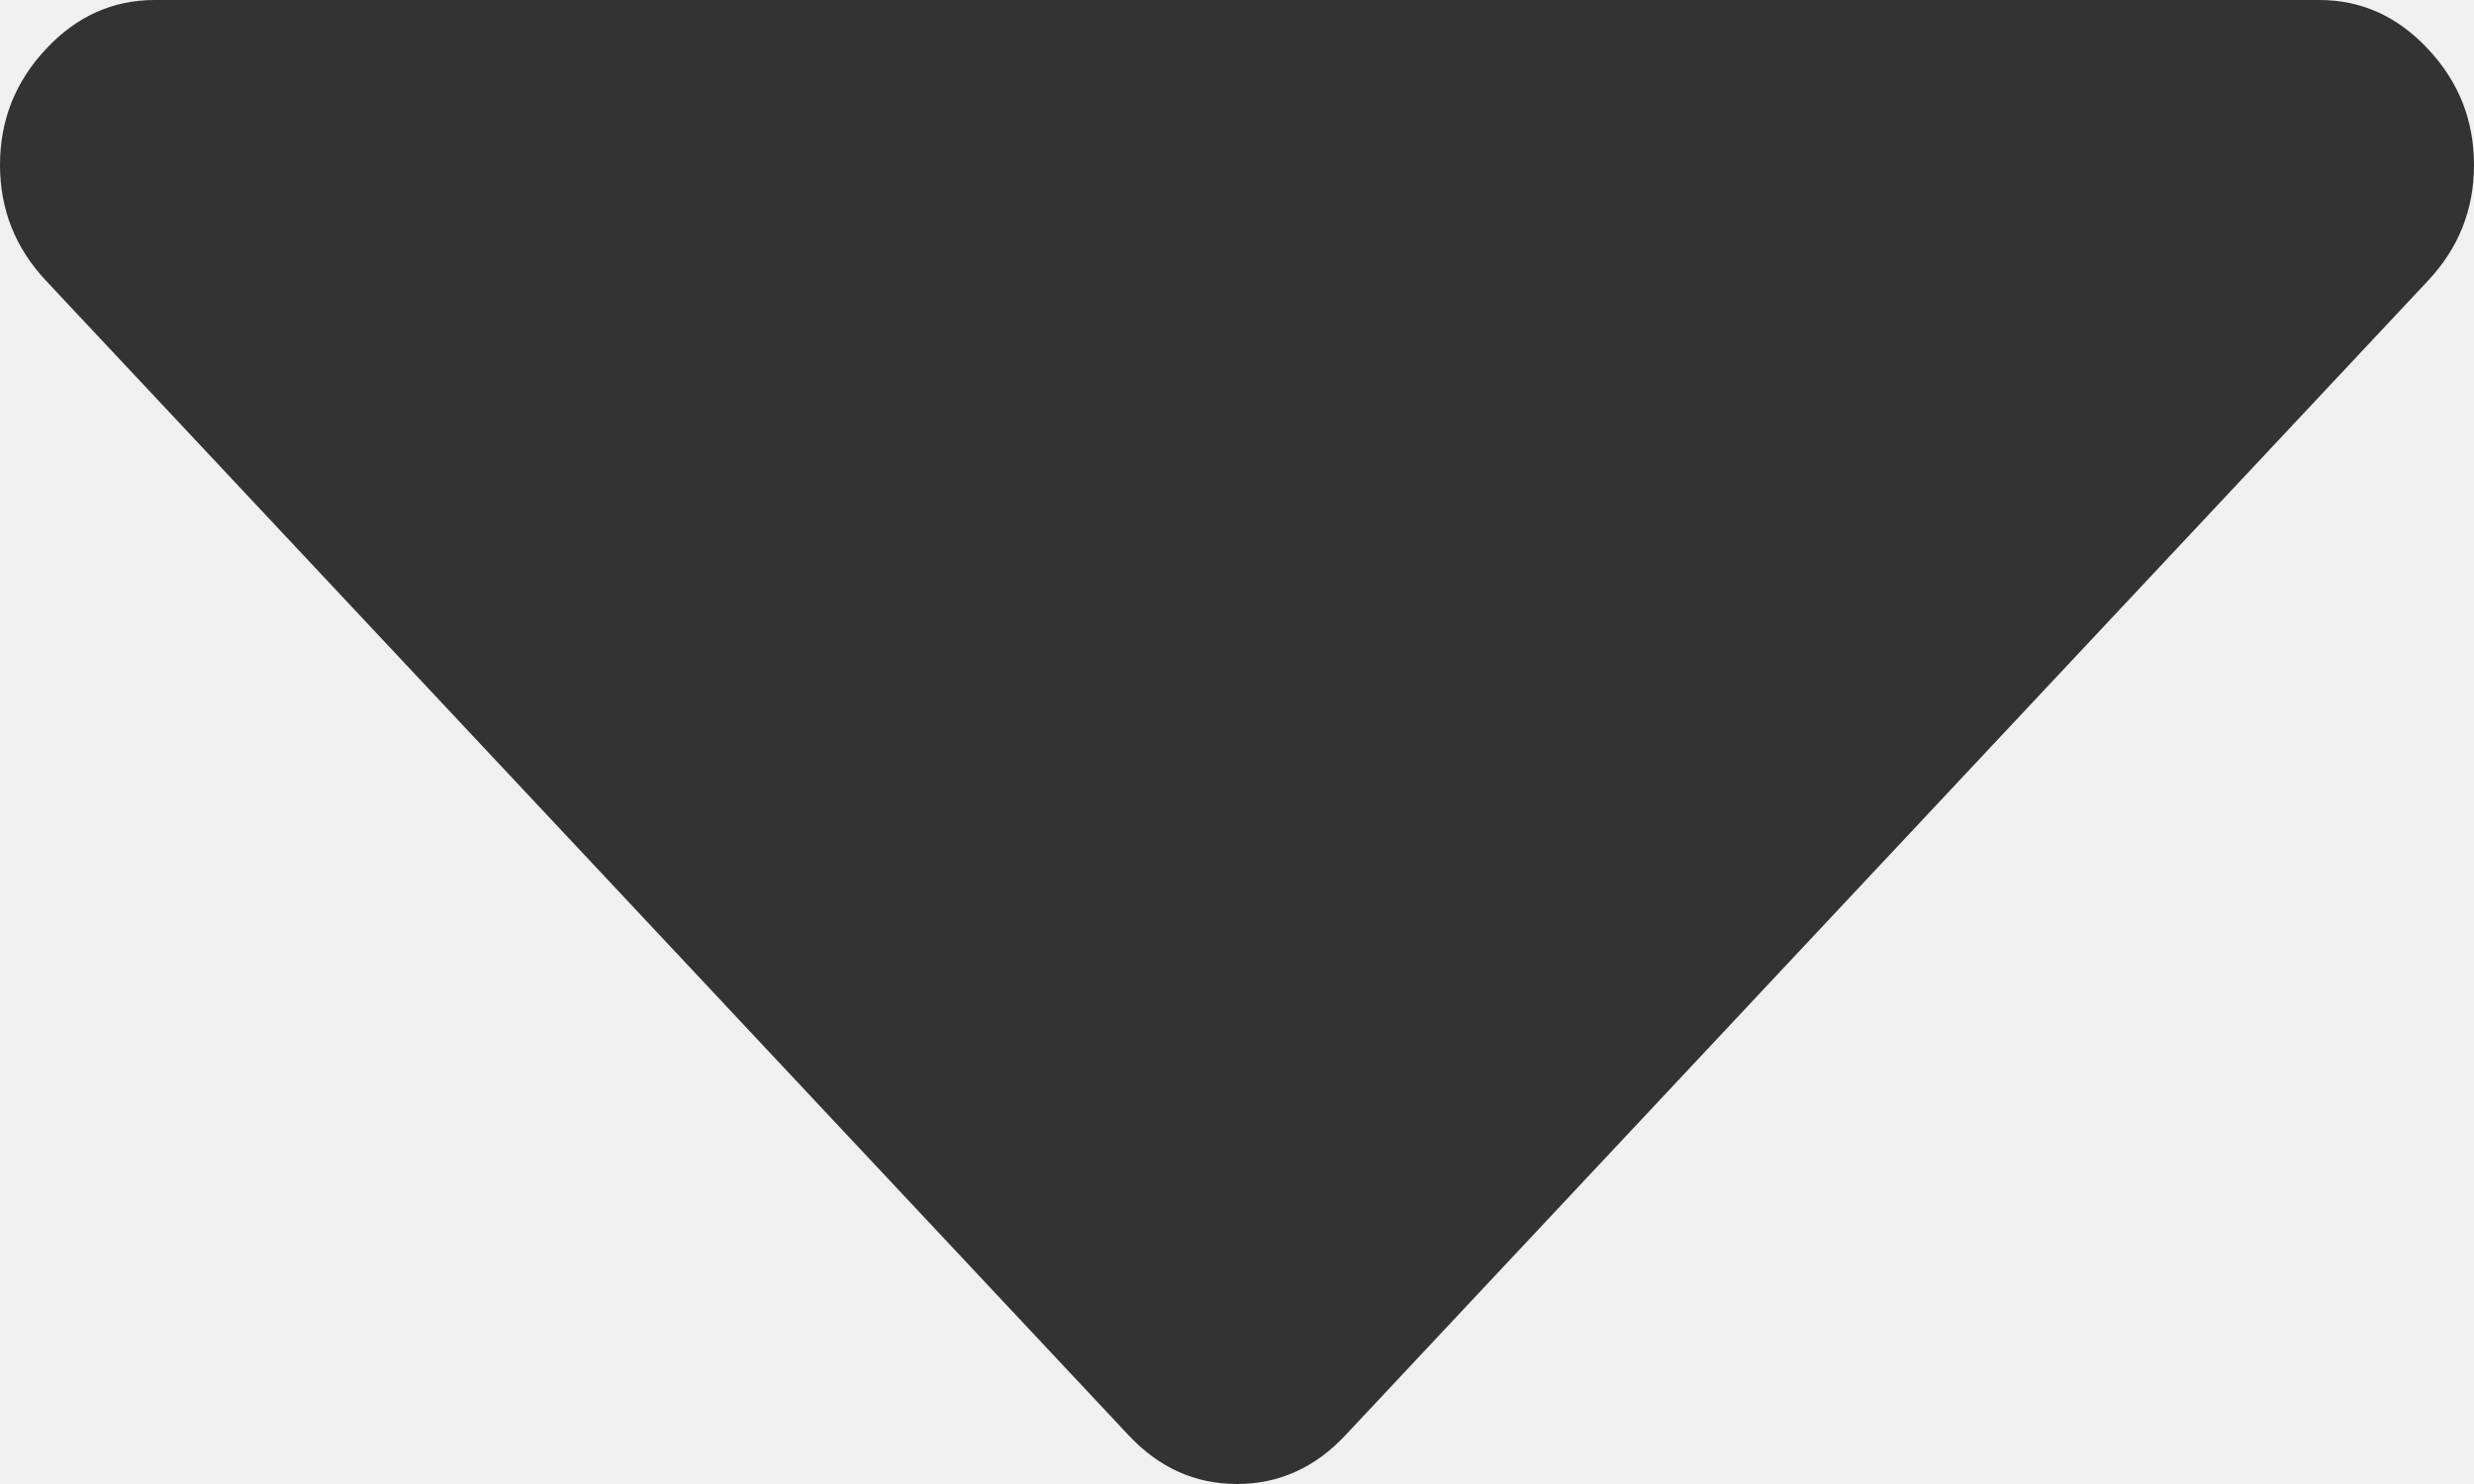
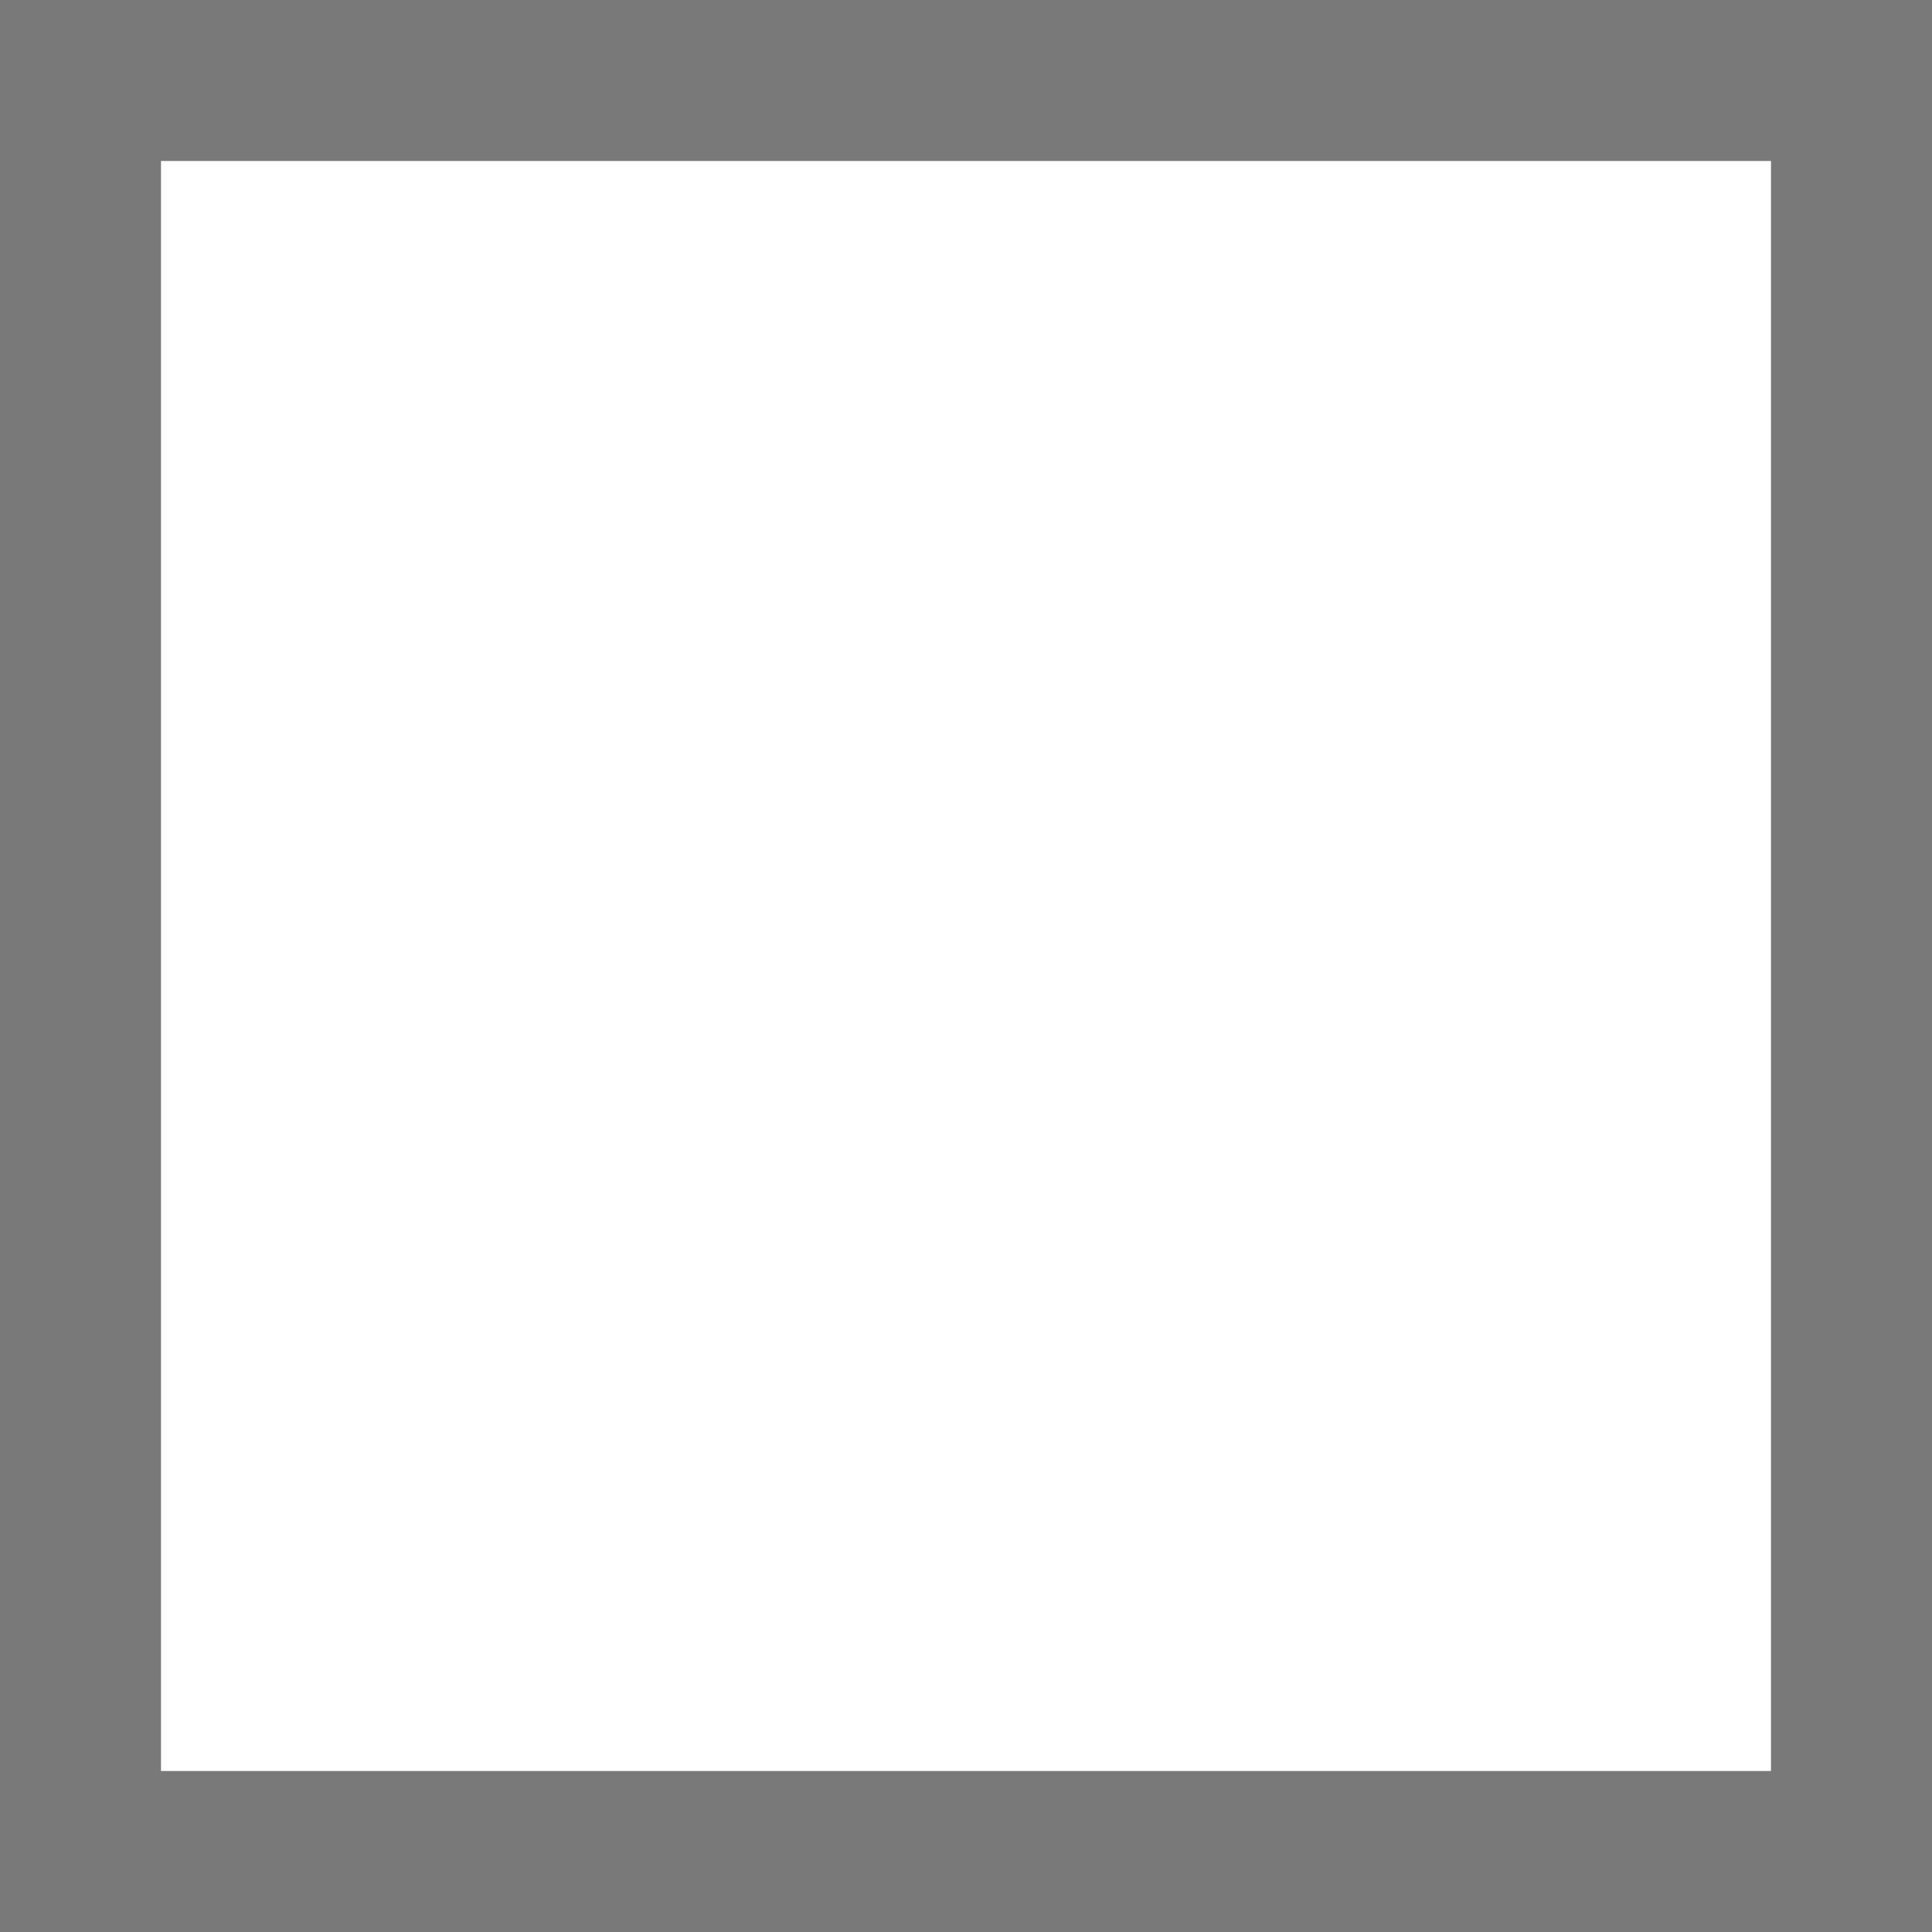
- <svg xmlns="http://www.w3.org/2000/svg" version="1.1" width="10px" height="6px">
-   <g transform="matrix(1 0 0 1 -71 -90 )">
-     <path d="M 9.814 0.198  C 9.938 0.33  10 0.486  10 0.667  C 10 0.847  9.938 1.003  9.814 1.135  L 5.439 5.802  C 5.316 5.934  5.169 6  5 6  C 4.831 6  4.684 5.934  4.561 5.802  L 0.186 1.135  C 0.062 1.003  0 0.847  0 0.667  C 0 0.486  0.062 0.33  0.186 0.198  C 0.309 0.066  0.456 0  0.625 0  L 9.375 0  C 9.544 0  9.691 0.066  9.814 0.198  Z " fill-rule="nonzero" fill="#333333" stroke="none" transform="matrix(1 0 0 1 71 90 )" />
-   </g>
+ <svg xmlns="http://www.w3.org/2000/svg" version="1.1" width="12px" height="12px" viewBox="69 405.5  12 12">
+   <path d="M 69.5 406  L 80.5 406  L 80.5 417  L 69.5 417  L 69.5 406  Z " fill-rule="nonzero" fill="#ffffff" stroke="none" />
+   <path d="M 69.5 406  L 80.5 406  L 80.5 417  L 69.5 417  L 69.5 406  Z " stroke-width="1" stroke="#797979" fill="none" />
</svg>
